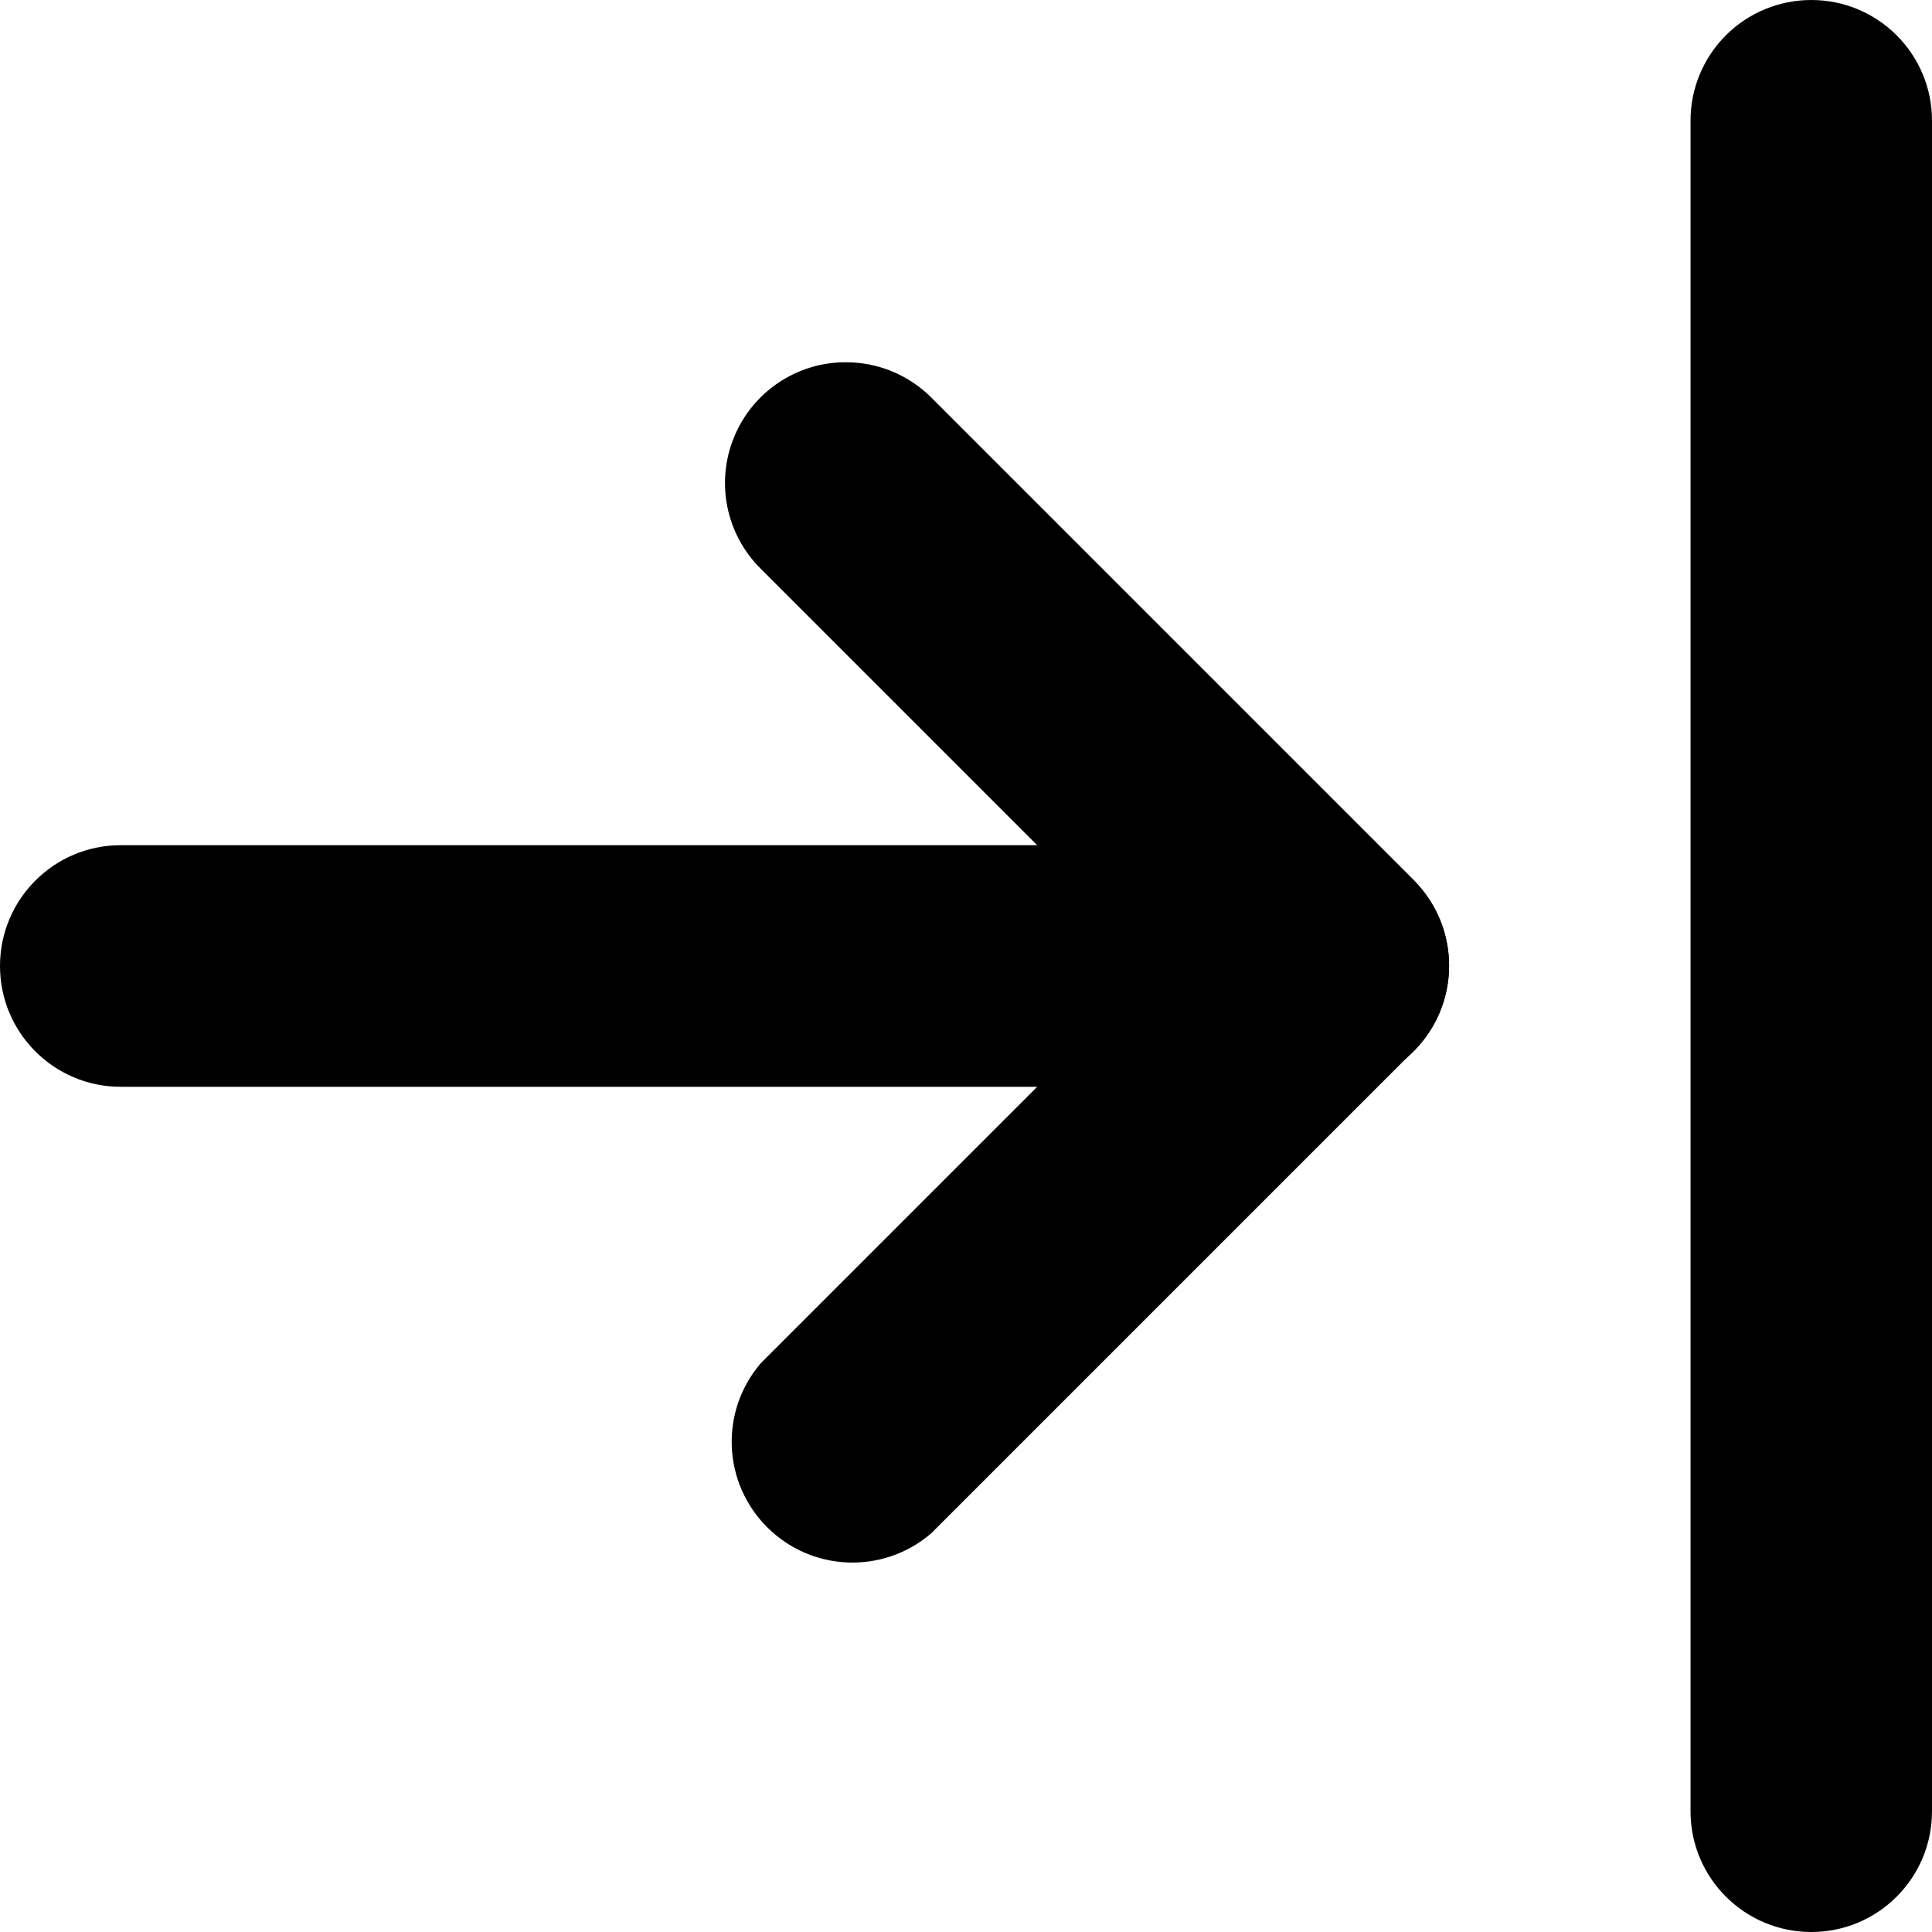
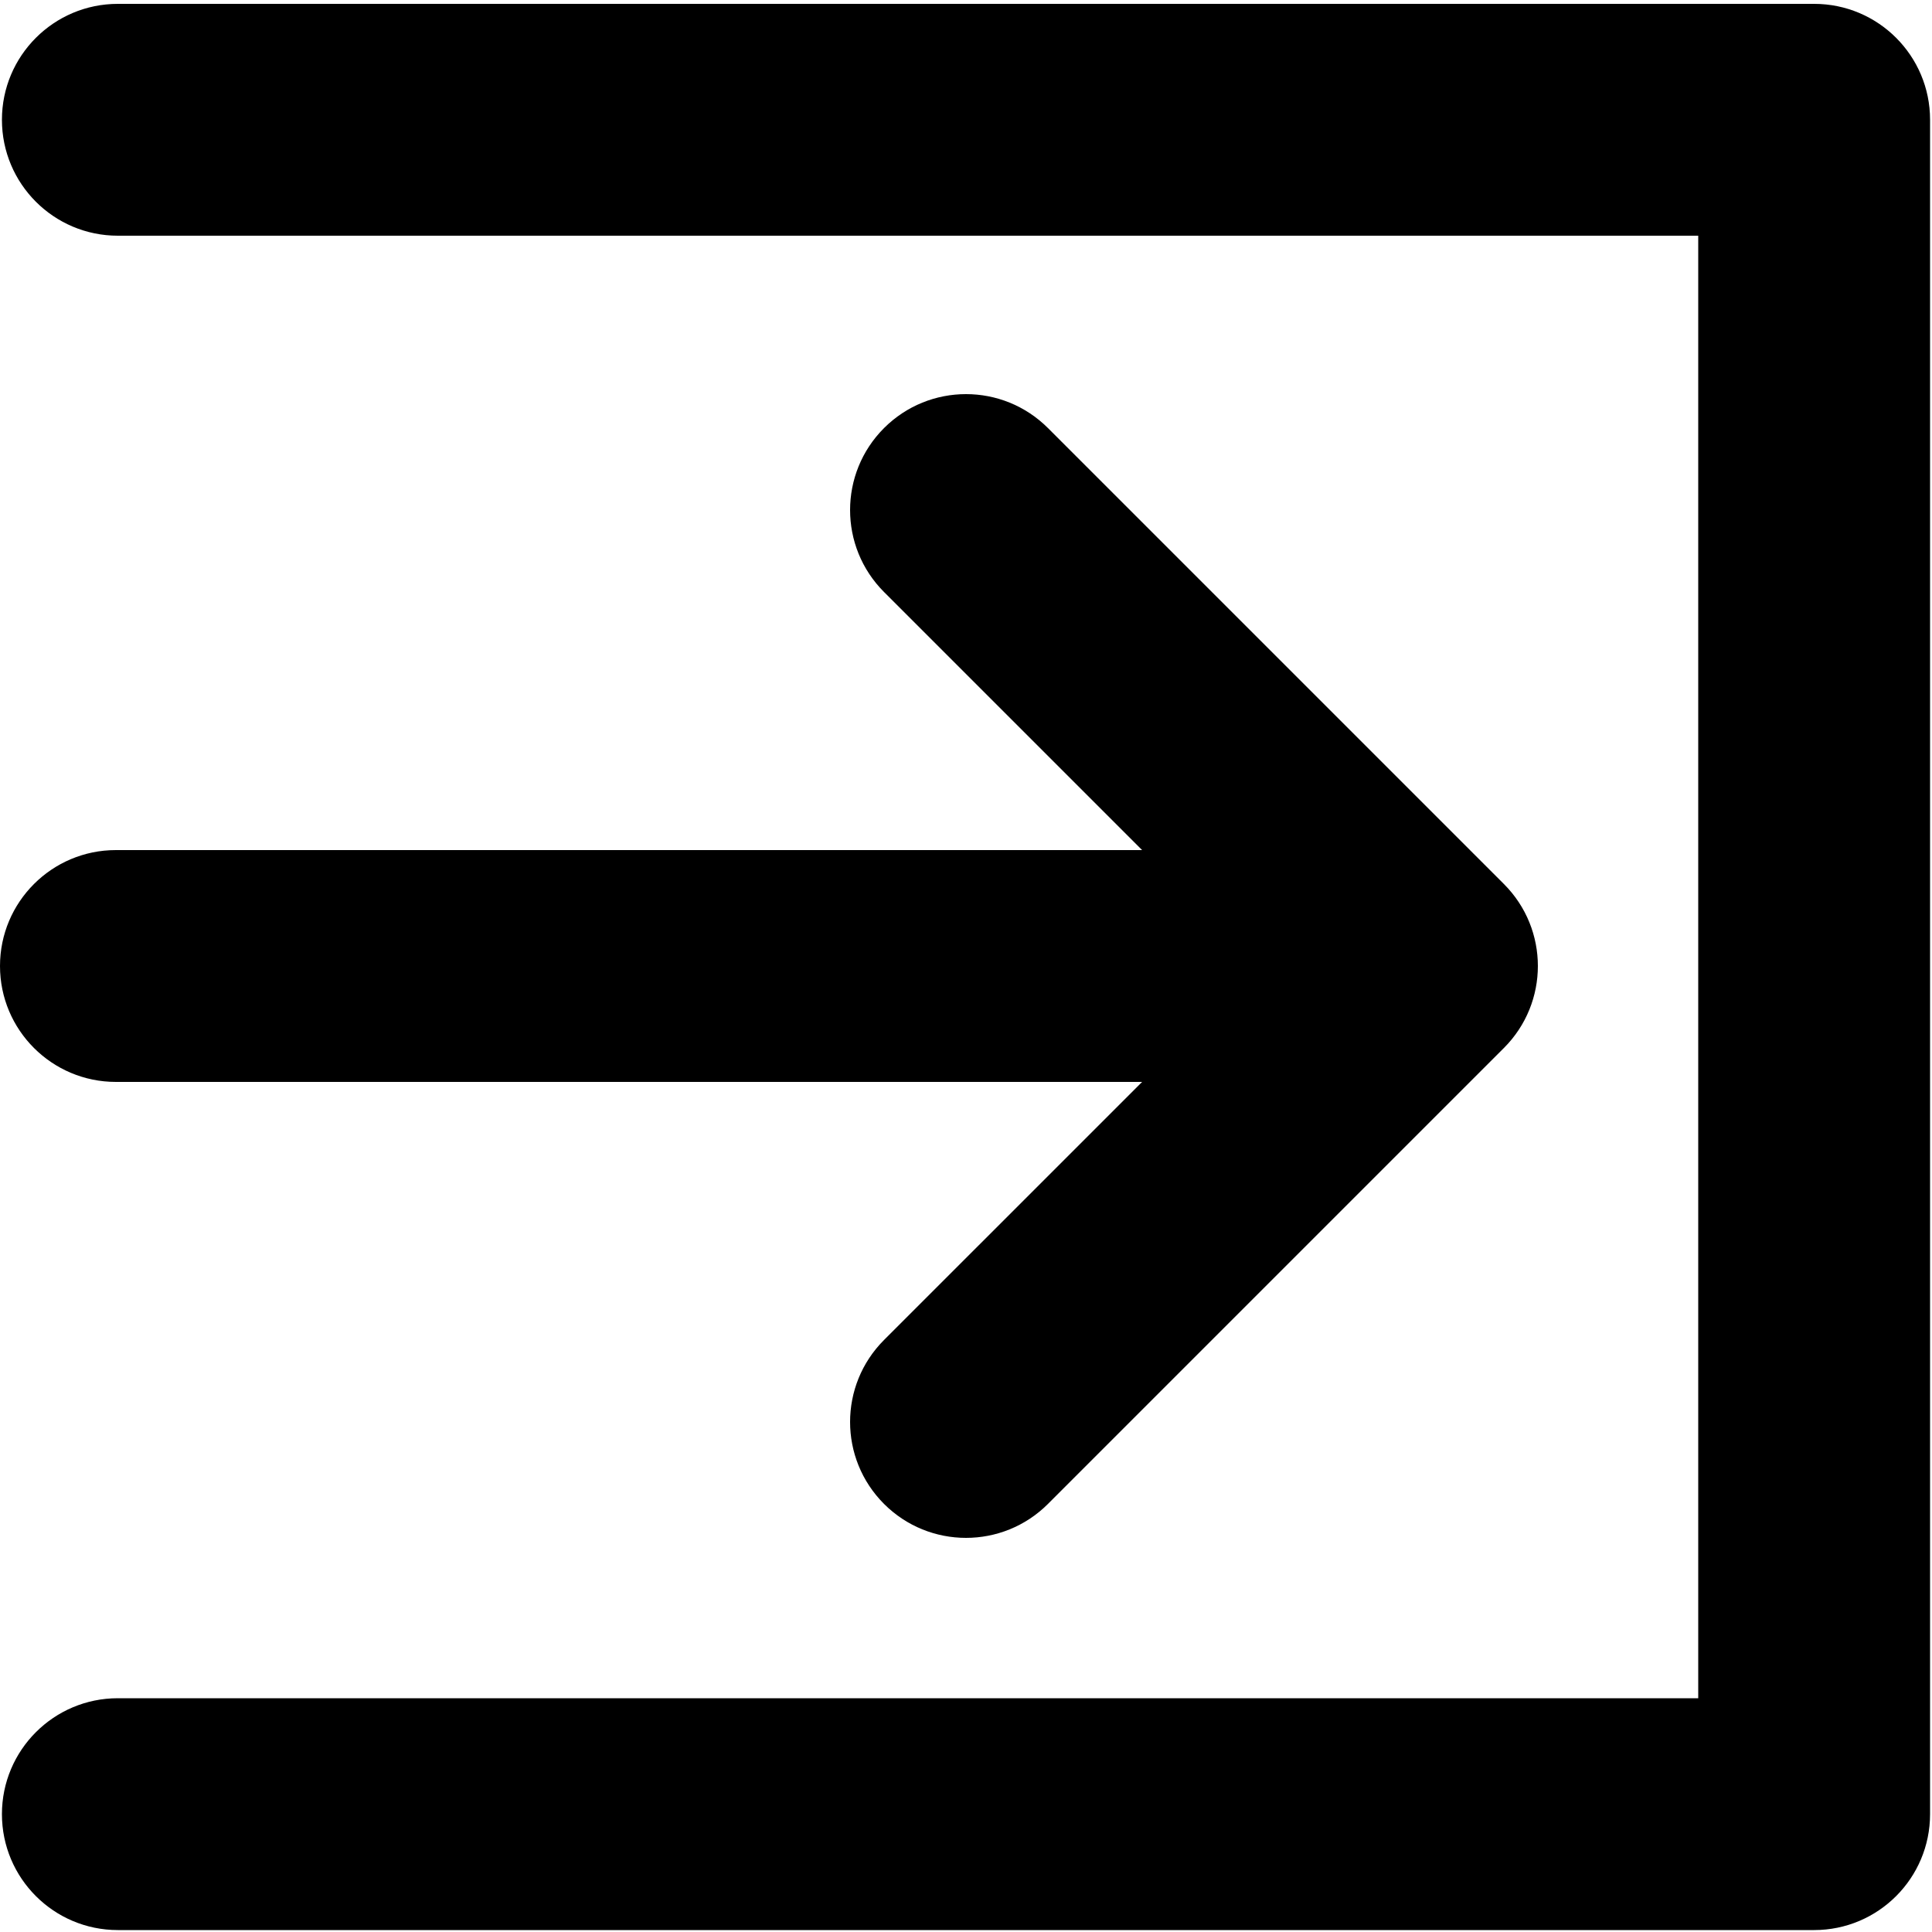
<svg xmlns="http://www.w3.org/2000/svg" width="500" height="500" viewBox="0 0 500 500" fill="none">
-   <path d="M218.739 93.754C227.06 93.695 235.029 96.947 240.946 102.806L365.961 227.821L365.932 227.821C378.061 240.009 378.061 259.697 365.932 271.885L240.917 396.9L240.946 396.87C228.524 407.506 210.066 406.773 198.523 395.23C186.98 383.686 186.248 365.229 196.883 352.807L299.689 250L196.883 147.194C187.888 138.288 185.164 124.84 189.968 113.15C194.744 101.46 206.111 93.783 218.739 93.754Z" fill="currentColor" />
-   <path d="M31.232 218.738L343.754 218.738C361.01 218.738 375.015 232.743 375.015 249.999C375.015 267.256 361.01 281.26 343.753 281.26L31.232 281.26C13.975 281.26 2.9807e-05 267.256 3.13156e-05 249.999C3.28243e-05 232.743 13.975 218.738 31.232 218.738Z" fill="currentColor" />
-   <path d="M468.768 4.16656e-05C486.025 4.31742e-05 500 13.975 500 31.232L500 468.768C500 486.025 486.025 500 468.768 500C451.511 500 437.507 486.025 437.507 468.768L437.507 31.232C437.507 22.94 440.788 15.001 446.648 9.141C452.508 3.282 460.477 4.09408e-05 468.768 4.16656e-05Z" fill="currentColor" />
+   <path d="M469.5 1C486.069 1 499.5 14.431 499.5 31V469.5C499.5 486.069 486.069 499.5 469.5 499.5H30.5C13.931 499.5 0.5 486.069 0.5 469.5C0.5 452.931 13.931 439.5 30.5 439.5H439.5V61H30.5C13.931 61 0.5 47.569 0.5 31C0.5 14.431 13.931 1 30.5 1H469.5ZM228.787 110.786C240.503 99.071 259.497 99.071 271.213 110.786L389.213 228.787C400.929 240.503 400.929 259.497 389.213 271.213L271.213 389.213C259.497 400.929 240.503 400.929 228.787 389.213C217.071 377.497 217.071 358.503 228.787 346.787L295.574 280H30C13.431 280 1.6979e-05 266.569 0 250C1.44847e-06 233.431 13.431 220 30 220H295.574L228.787 153.213C217.071 141.497 217.071 122.502 228.787 110.786Z" fill="black" />
</svg>
